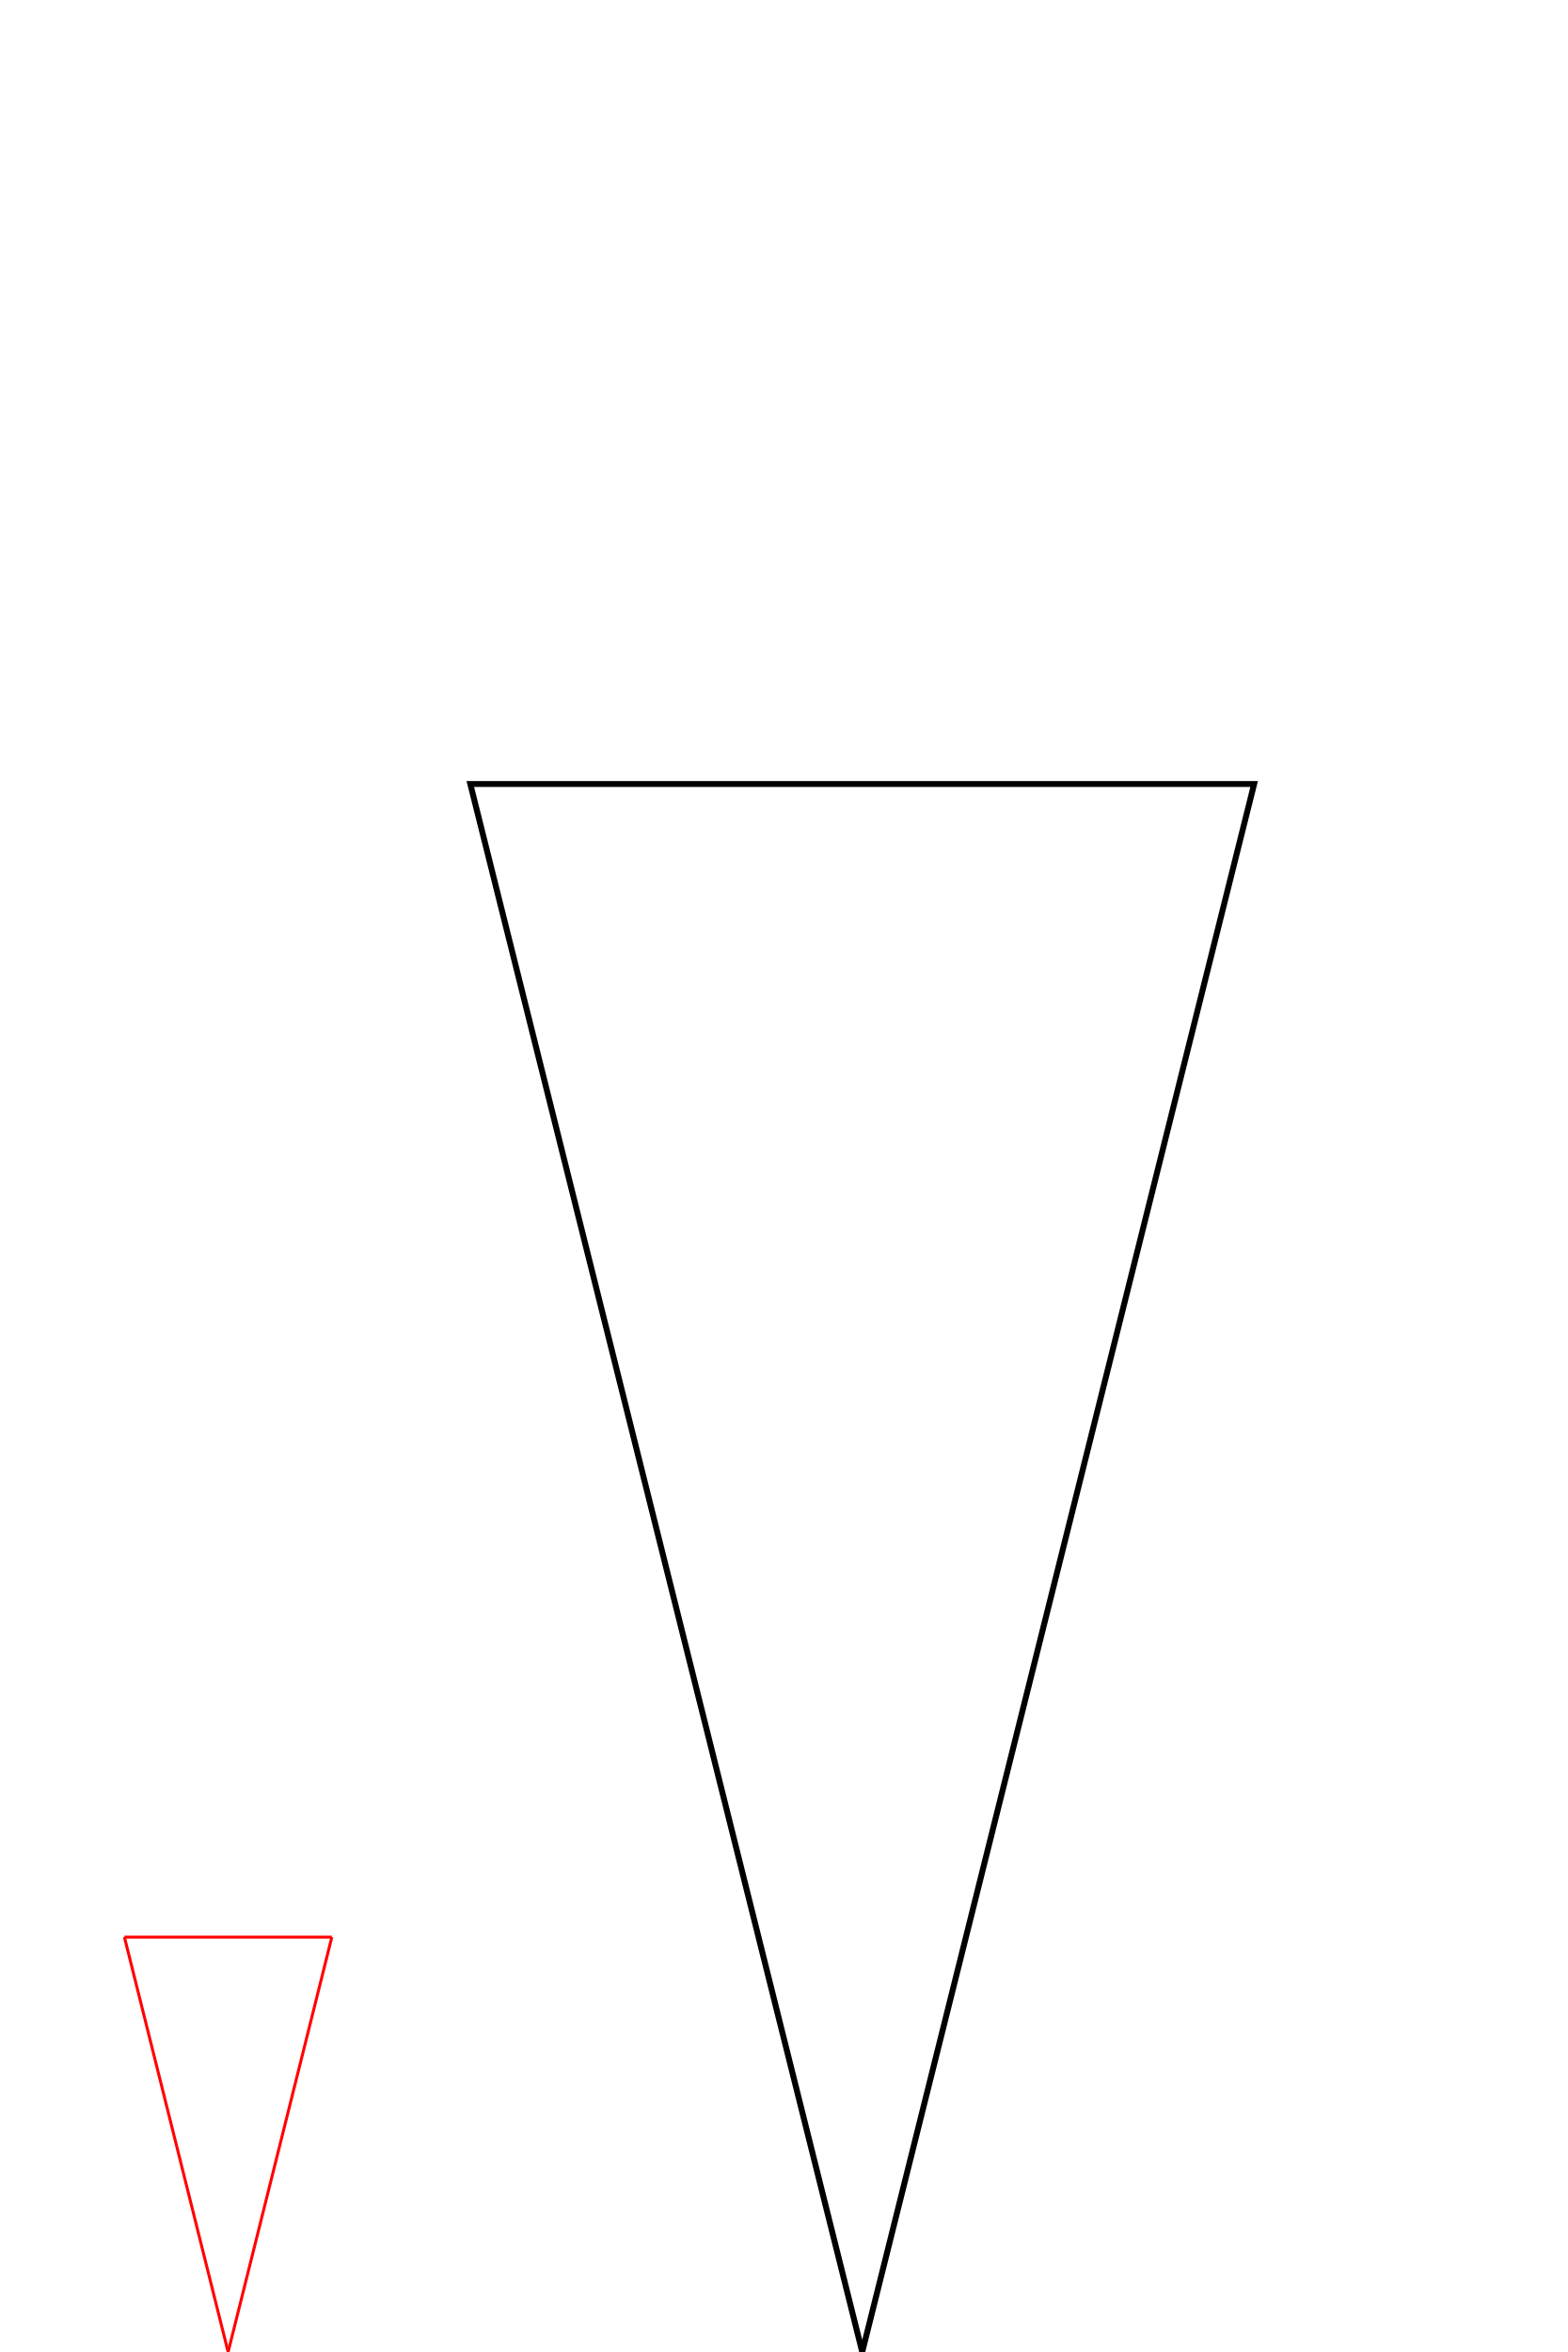
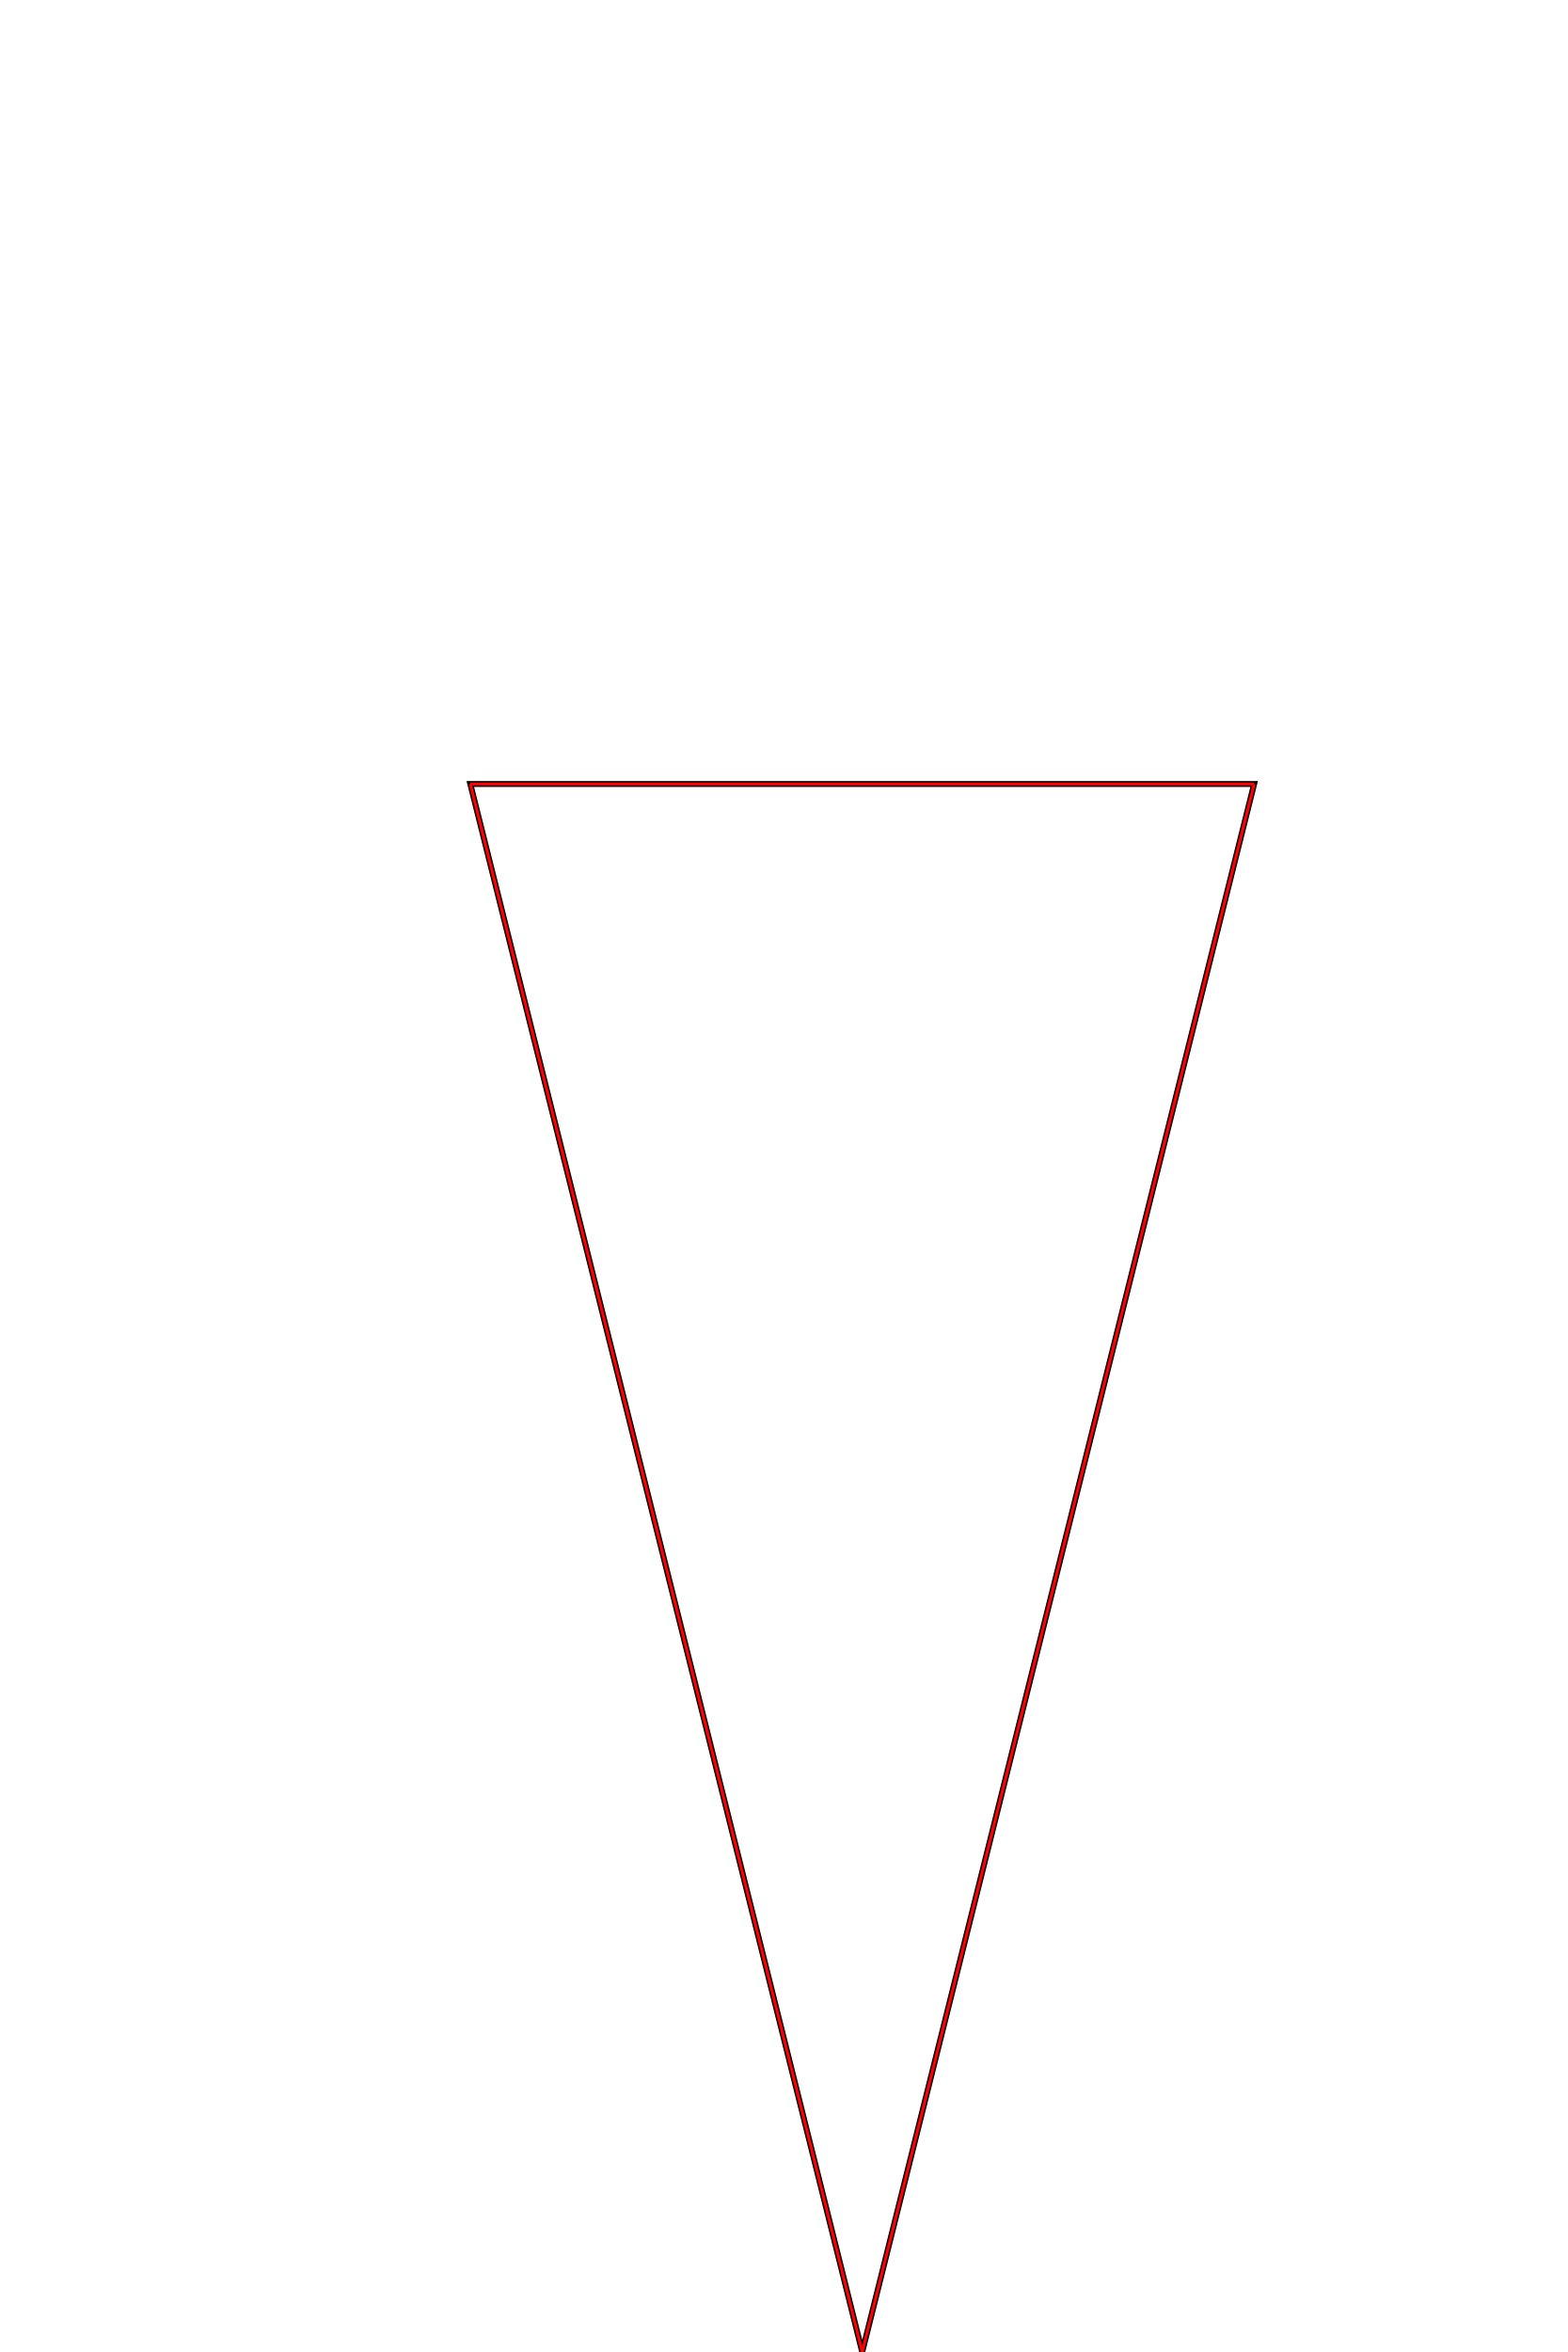
<svg xmlns="http://www.w3.org/2000/svg" width="100px" height="150px" viewBox="0 0 100 150" version="1.1" id="svg24">
  <g>
    <path d="M 30 50 L 80 50 L 55 150 z" fill="none" stroke="black" stroke-width="0.1mm" style="" />
  </g>
  <g>
    <defs>
      <marker id="arrow-346" viewBox="0 0 10 10" refX="5" refY="5" markerWidth="1" markerHeight="1" orient="auto-start-reverse">
        <path d="M 5 0 l 10 5 l -10 5 z" fill="yellow" stroke="black" stroke-width="0.1" />
      </marker>
    </defs>
-     <path d="M7.937 123.542 L 21.167 123.542" style="fill:none;stroke:red;stroke-opacity:1;stroke-width:0.05mm;stroke-linecap:butt;stroke-linejoin:miter;" marker-mid="url(#arrow-346)" />
-     <path d="M21.167 123.542 L 14.552 150.0" style="fill:none;stroke:red;stroke-opacity:1;stroke-width:0.05mm;stroke-linecap:butt;stroke-linejoin:miter;" marker-mid="url(#arrow-346)" />
-     <path d="M14.552 150.0 L 7.937 123.542" style="fill:none;stroke:red;stroke-opacity:1;stroke-width:0.05mm;stroke-linecap:butt;stroke-linejoin:miter;" marker-mid="url(#arrow-346)" />
+     <path d="M30.0 50 L 80.0 50" style="fill:none;stroke:red;stroke-opacity:1;stroke-width:0.05mm;stroke-linecap:butt;stroke-linejoin:miter;" marker-mid="url(#arrow-346)" />
+     <path d="M80.0 50 L 55.0 150.0" style="fill:none;stroke:red;stroke-opacity:1;stroke-width:0.05mm;stroke-linecap:butt;stroke-linejoin:miter;" marker-mid="url(#arrow-346)" />
+     <path d="M55.0 150.0 L 30.0 50" style="fill:none;stroke:red;stroke-opacity:1;stroke-width:0.05mm;stroke-linecap:butt;stroke-linejoin:miter;" marker-mid="url(#arrow-346)" />
  </g>
</svg>
